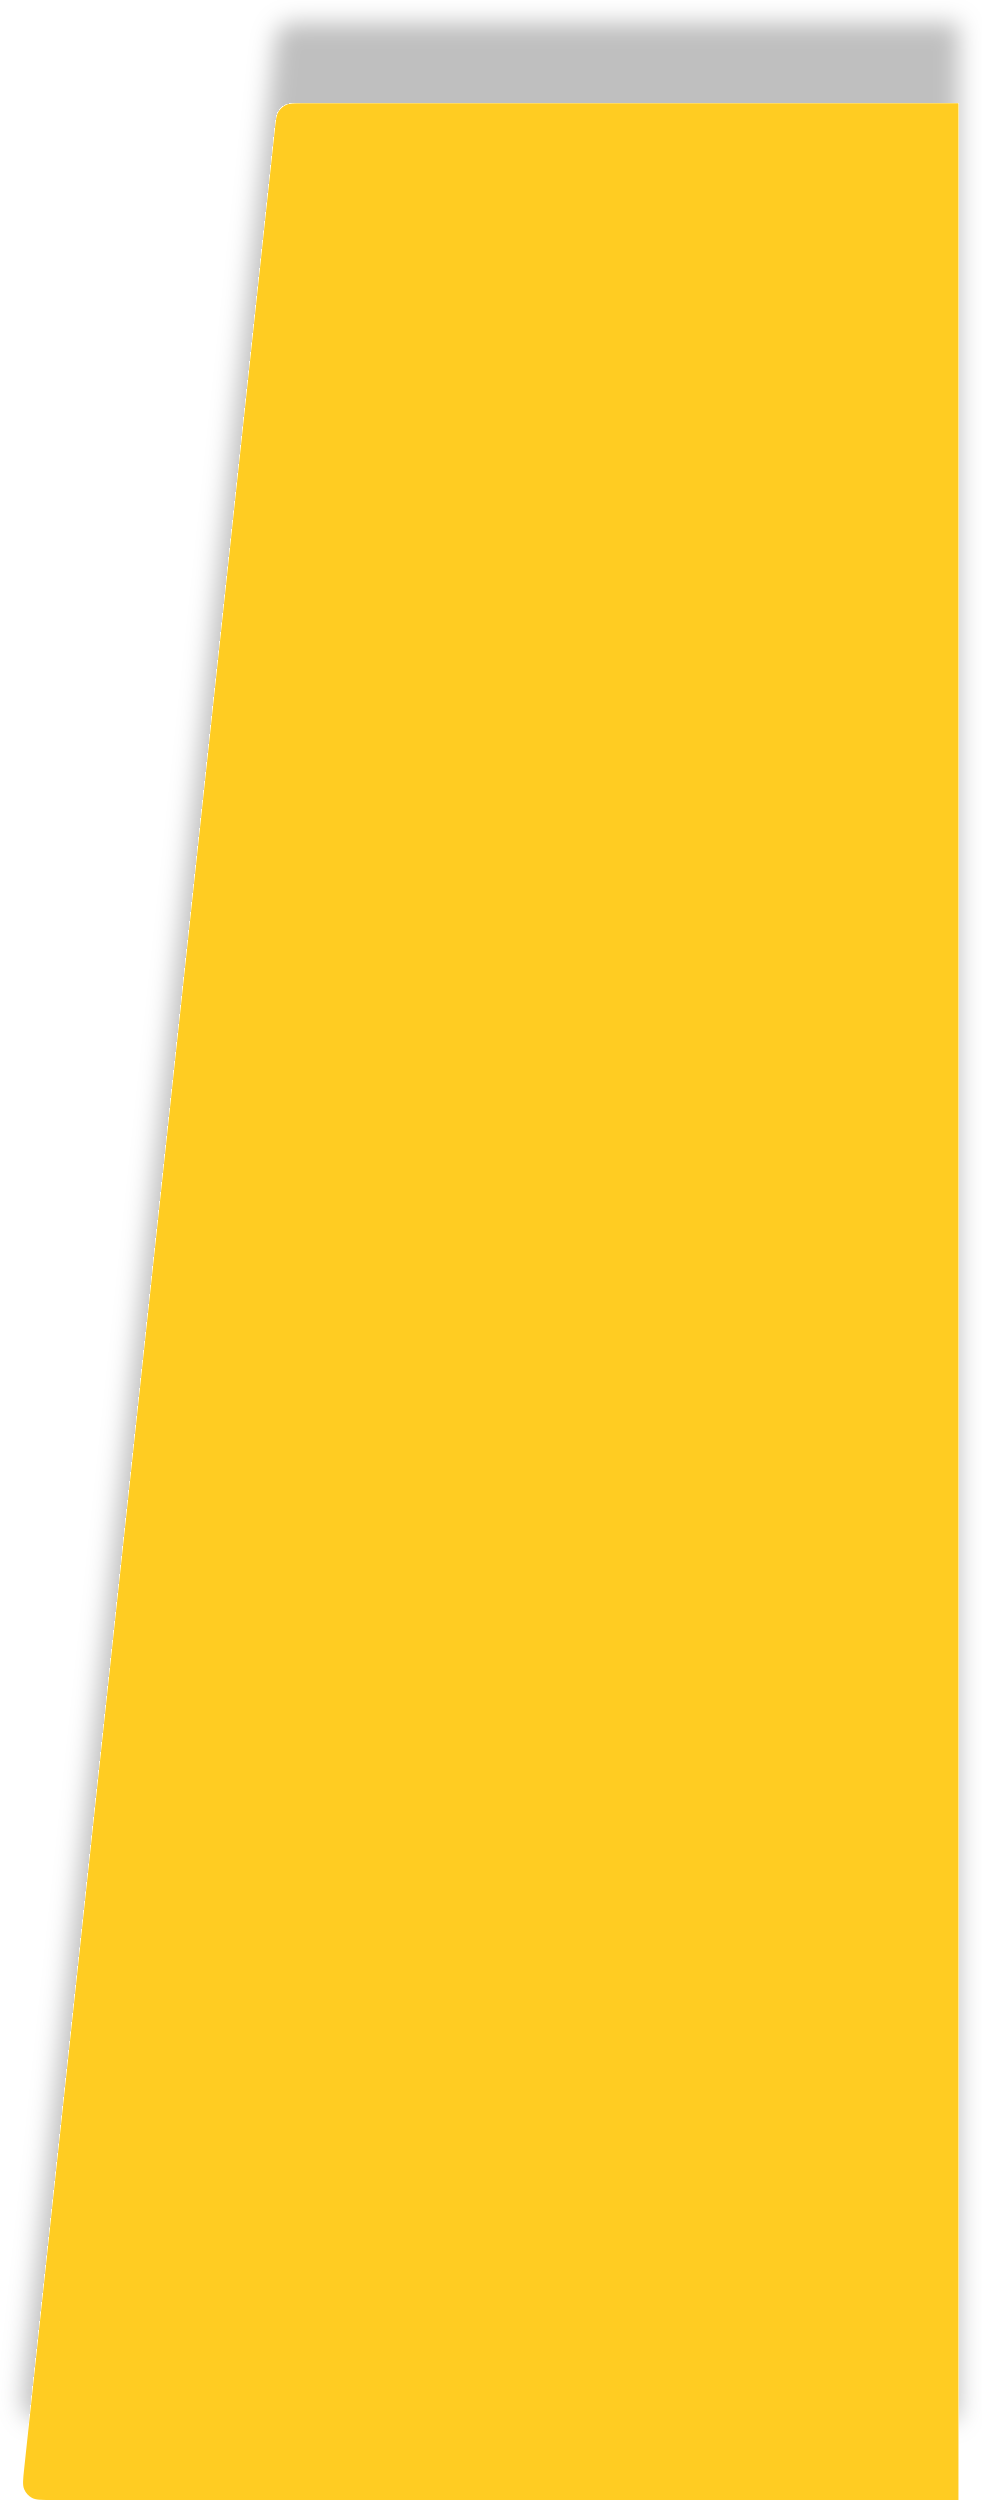
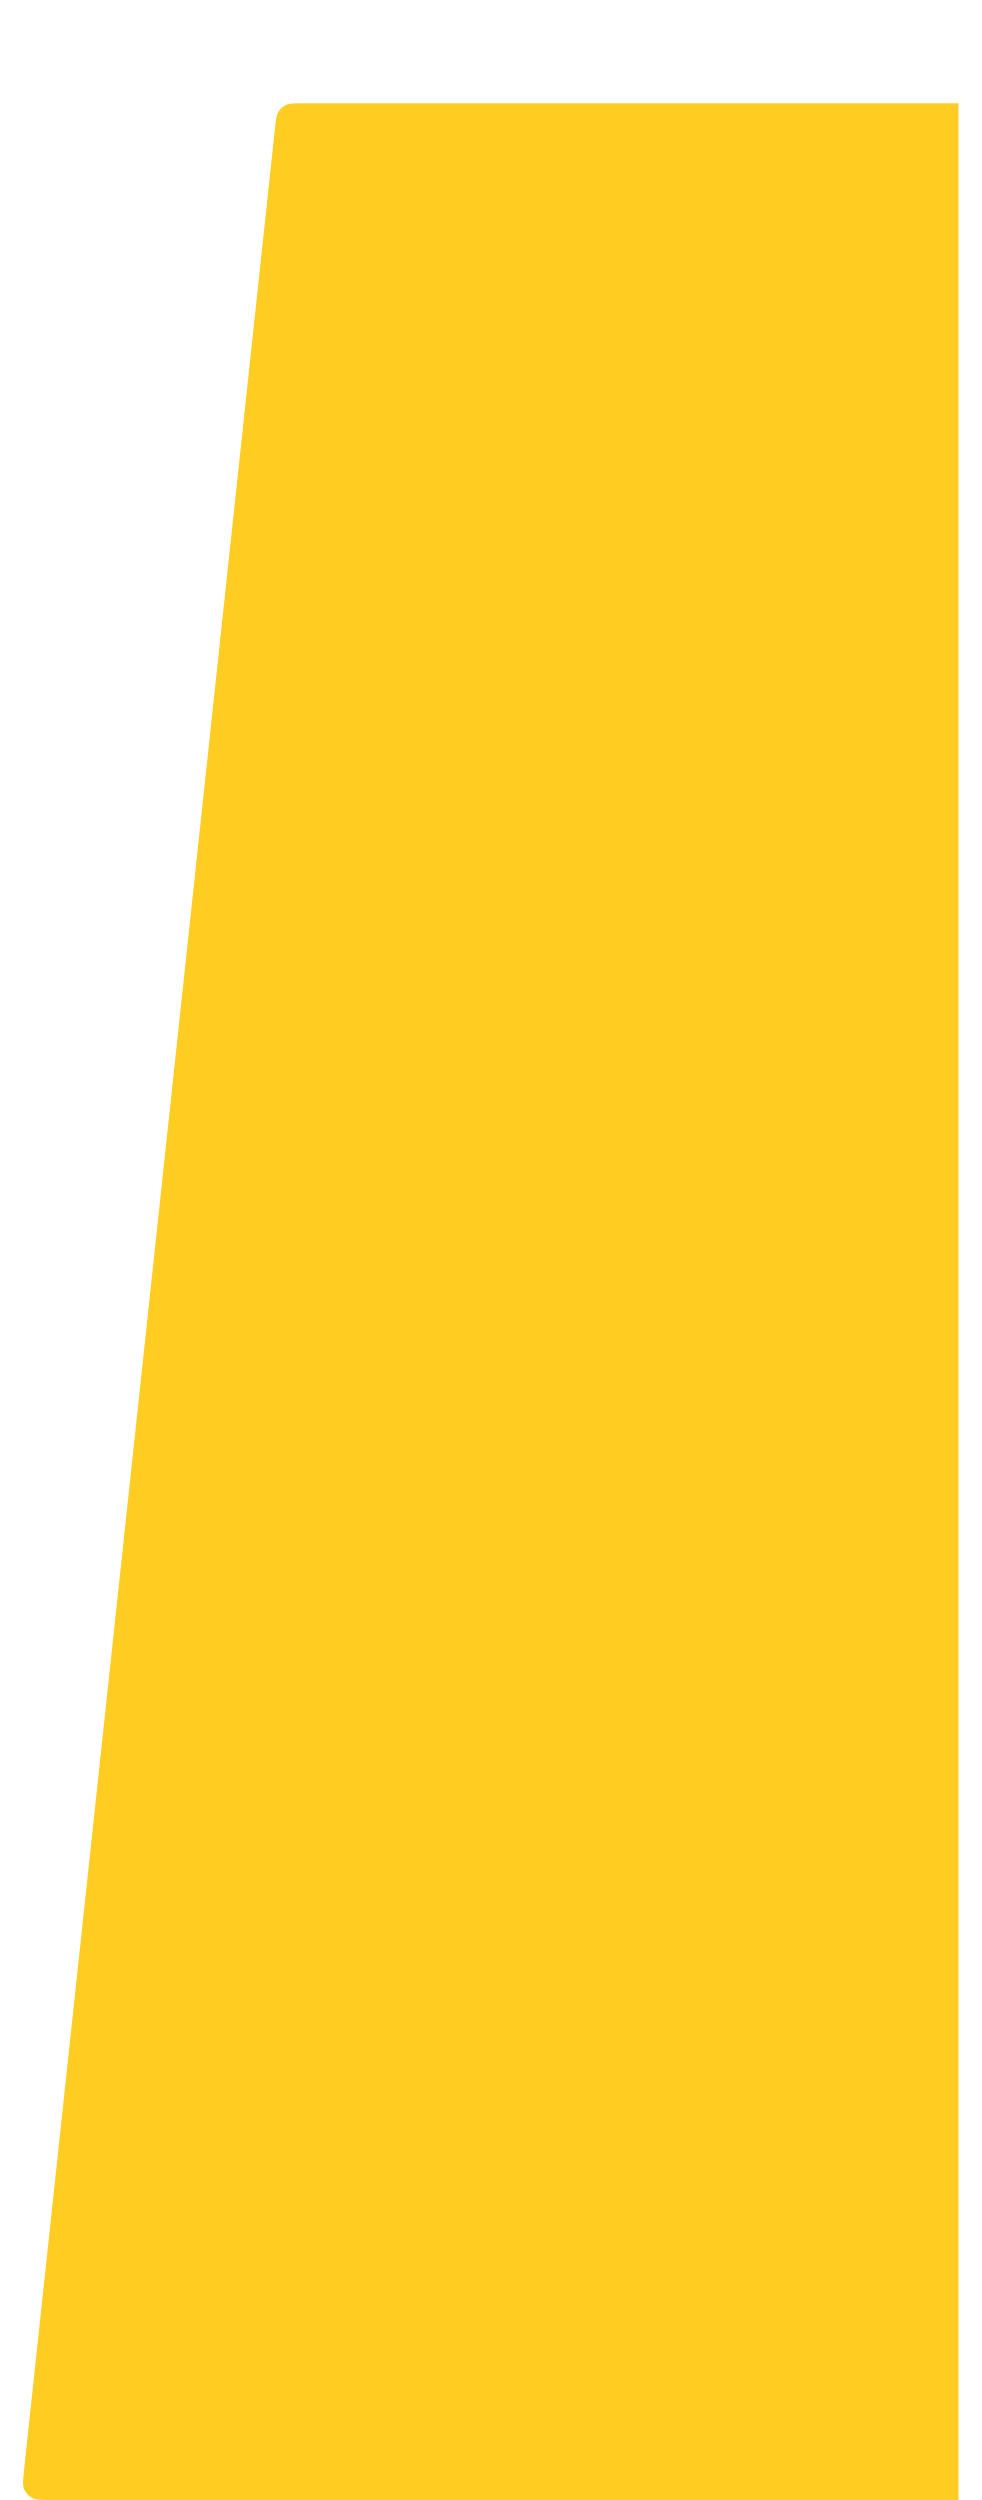
<svg xmlns="http://www.w3.org/2000/svg" preserveAspectRatio="none" overflow="visible" style="display: block;" width="391.506" height="997.2" viewBox="0 0 391.506 997.2" fill="none">
-   <g id="Rectangle 24" filter="url(#filter0_d_0_79)">
+   <g id="Rectangle 24">
    <path d="M382.306 997.2V41.2H120.818C117.26 41.2 115.481 41.2 114.067 41.864C112.821 42.45 111.776 43.389 111.061 44.565C110.25 45.901 110.06 47.669 109.681 51.207L9.634 984.807C9.175 989.098 8.945 991.243 9.64 992.903C10.25 994.361 11.336 995.57 12.721 996.332C14.297 997.2 16.455 997.2 20.771 997.2H382.306Z" fill="#FFCC22" />
  </g>
-   <defs>
-     <filter id="filter0_d_0_79" x="2.38419e-07" y="9.53674e-07" width="391.506" height="997.2" filterUnits="userSpaceOnUse" color-interpolation-filters="sRGB">
-       <feFlood flood-opacity="0" result="BackgroundImageFix" />
-       <feColorMatrix in="SourceAlpha" type="matrix" values="0 0 0 0 0 0 0 0 0 0 0 0 0 0 0 0 0 0 127 0" result="hardAlpha" />
-       <feOffset dy="-32" />
-       <feGaussianBlur stdDeviation="4.6" />
-       <feComposite in2="hardAlpha" operator="out" />
-       <feColorMatrix type="matrix" values="0 0 0 0 0 0 0 0 0 0 0 0 0 0 0 0 0 0 0.25 0" />
-       <feBlend mode="normal" in2="BackgroundImageFix" result="effect1_dropShadow_0_79" />
-       <feBlend mode="normal" in="SourceGraphic" in2="effect1_dropShadow_0_79" result="shape" />
-     </filter>
-   </defs>
</svg>
